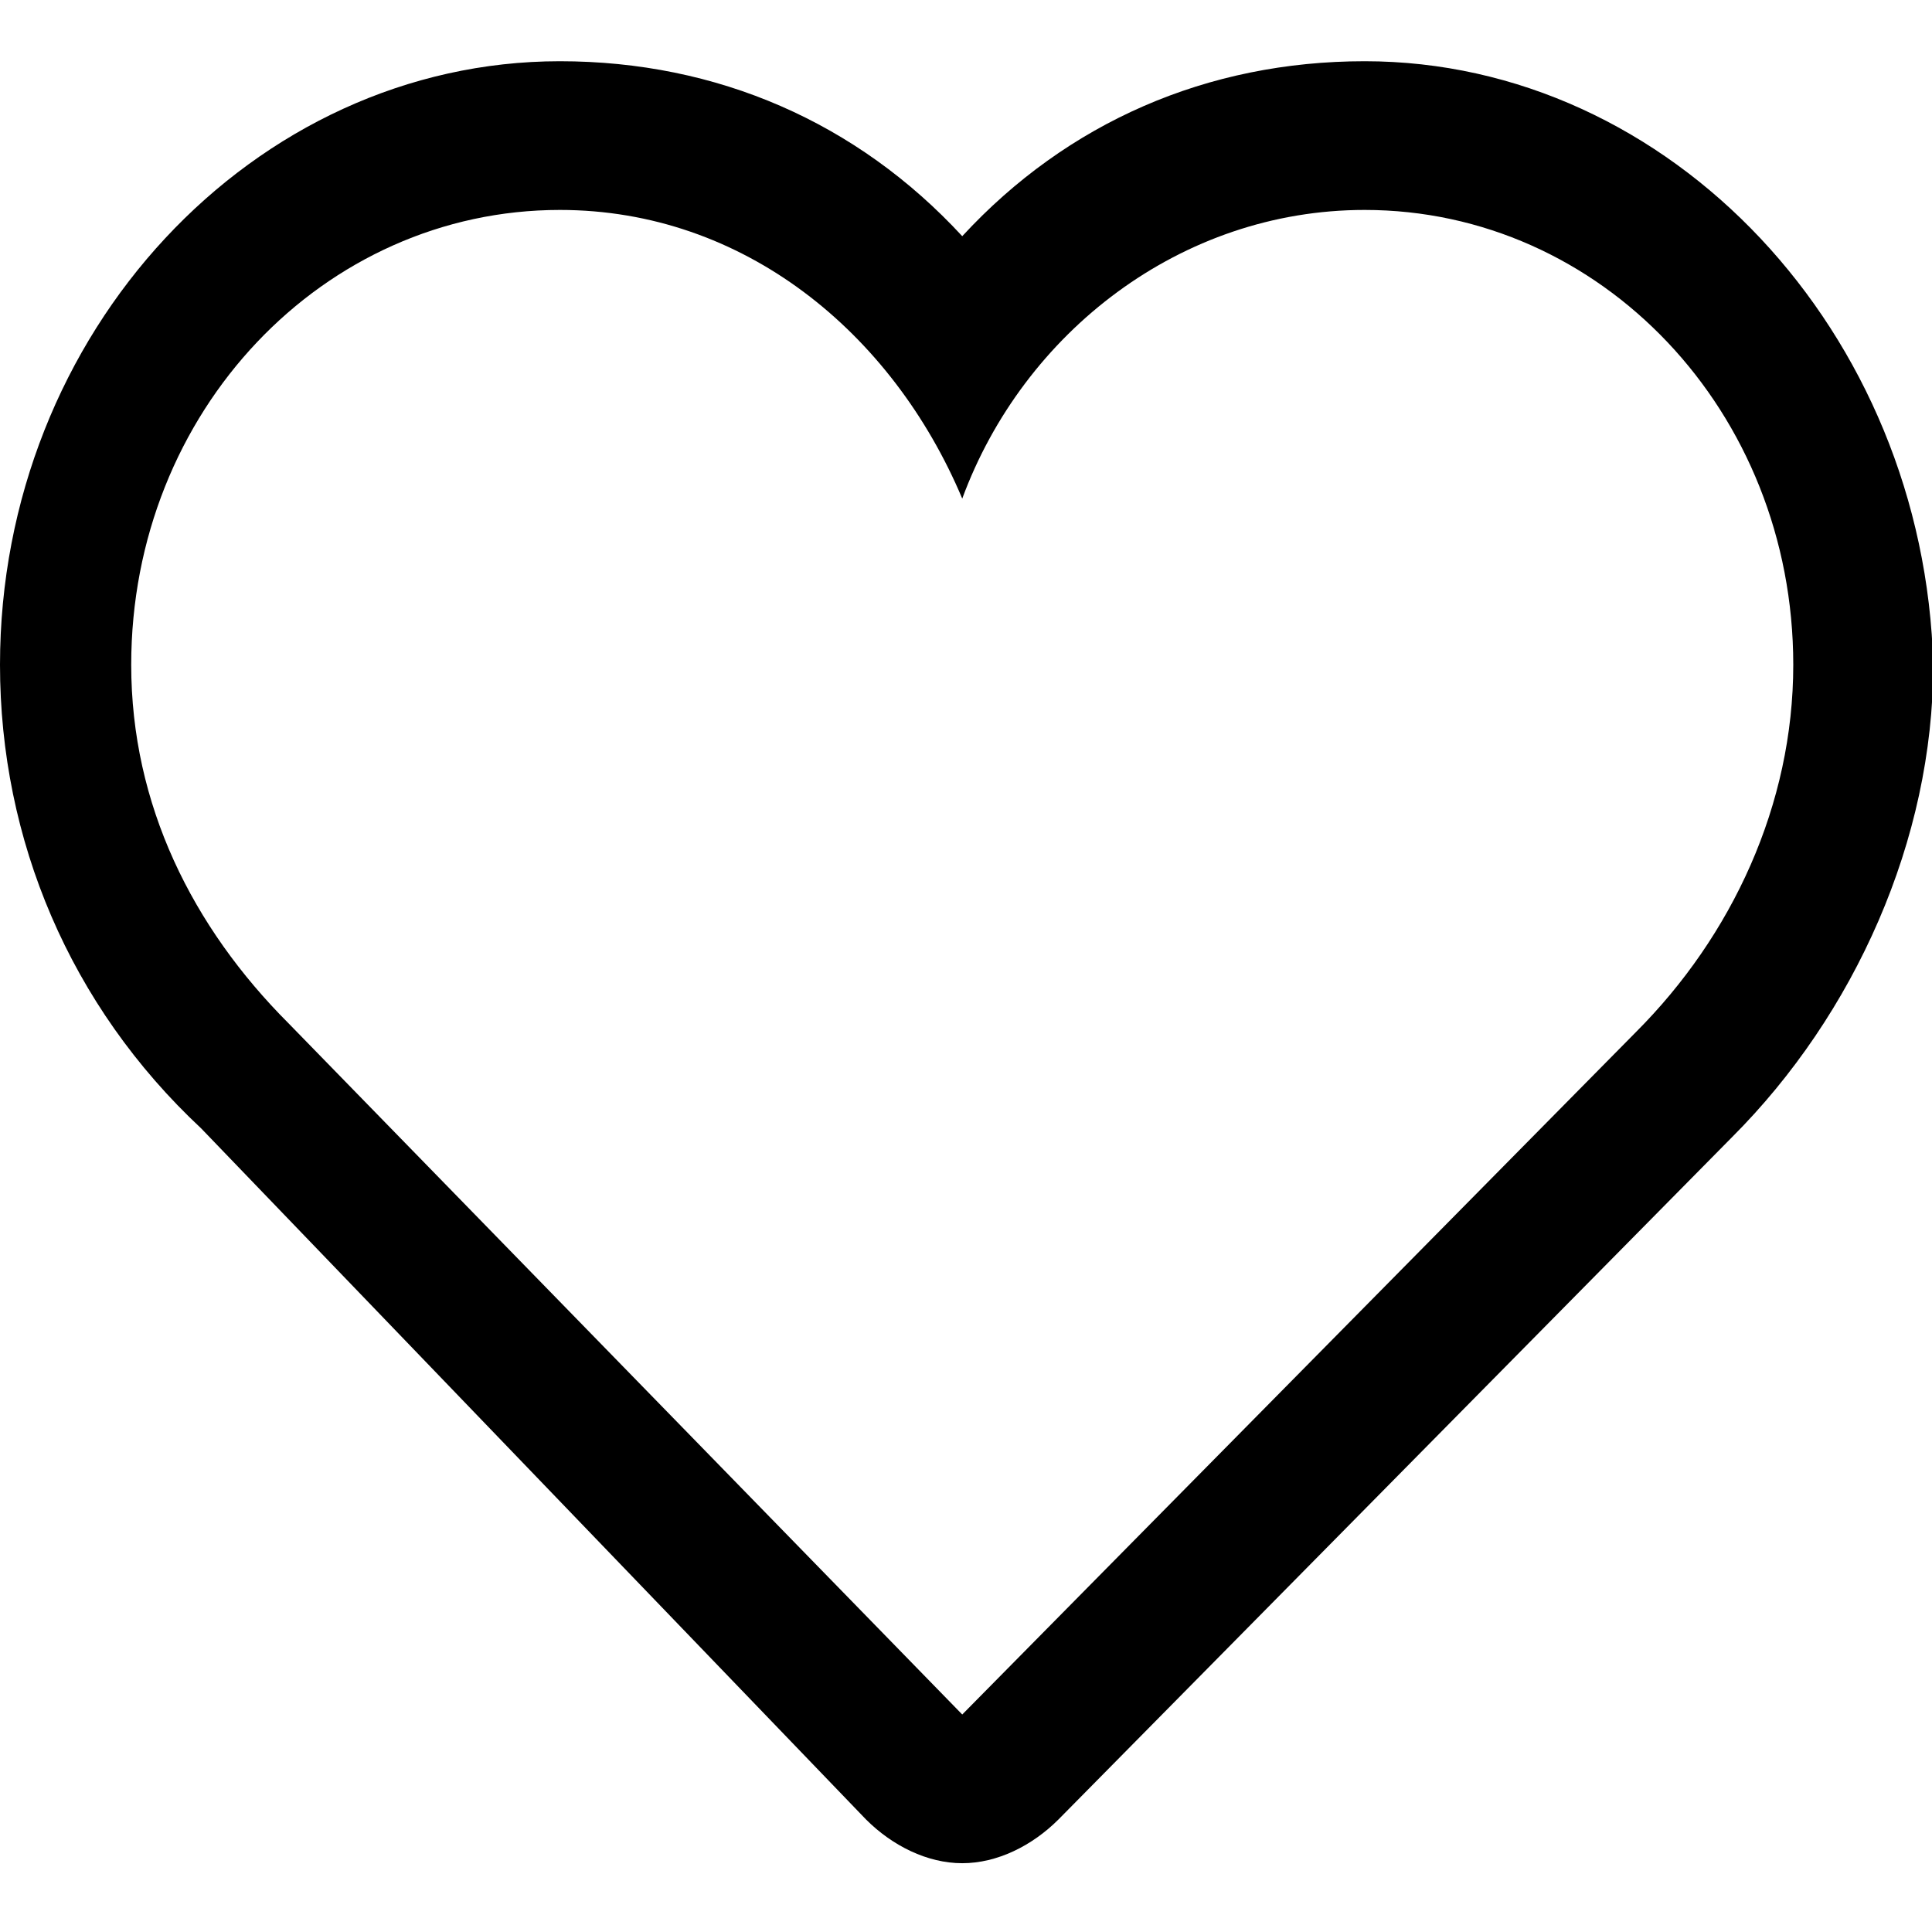
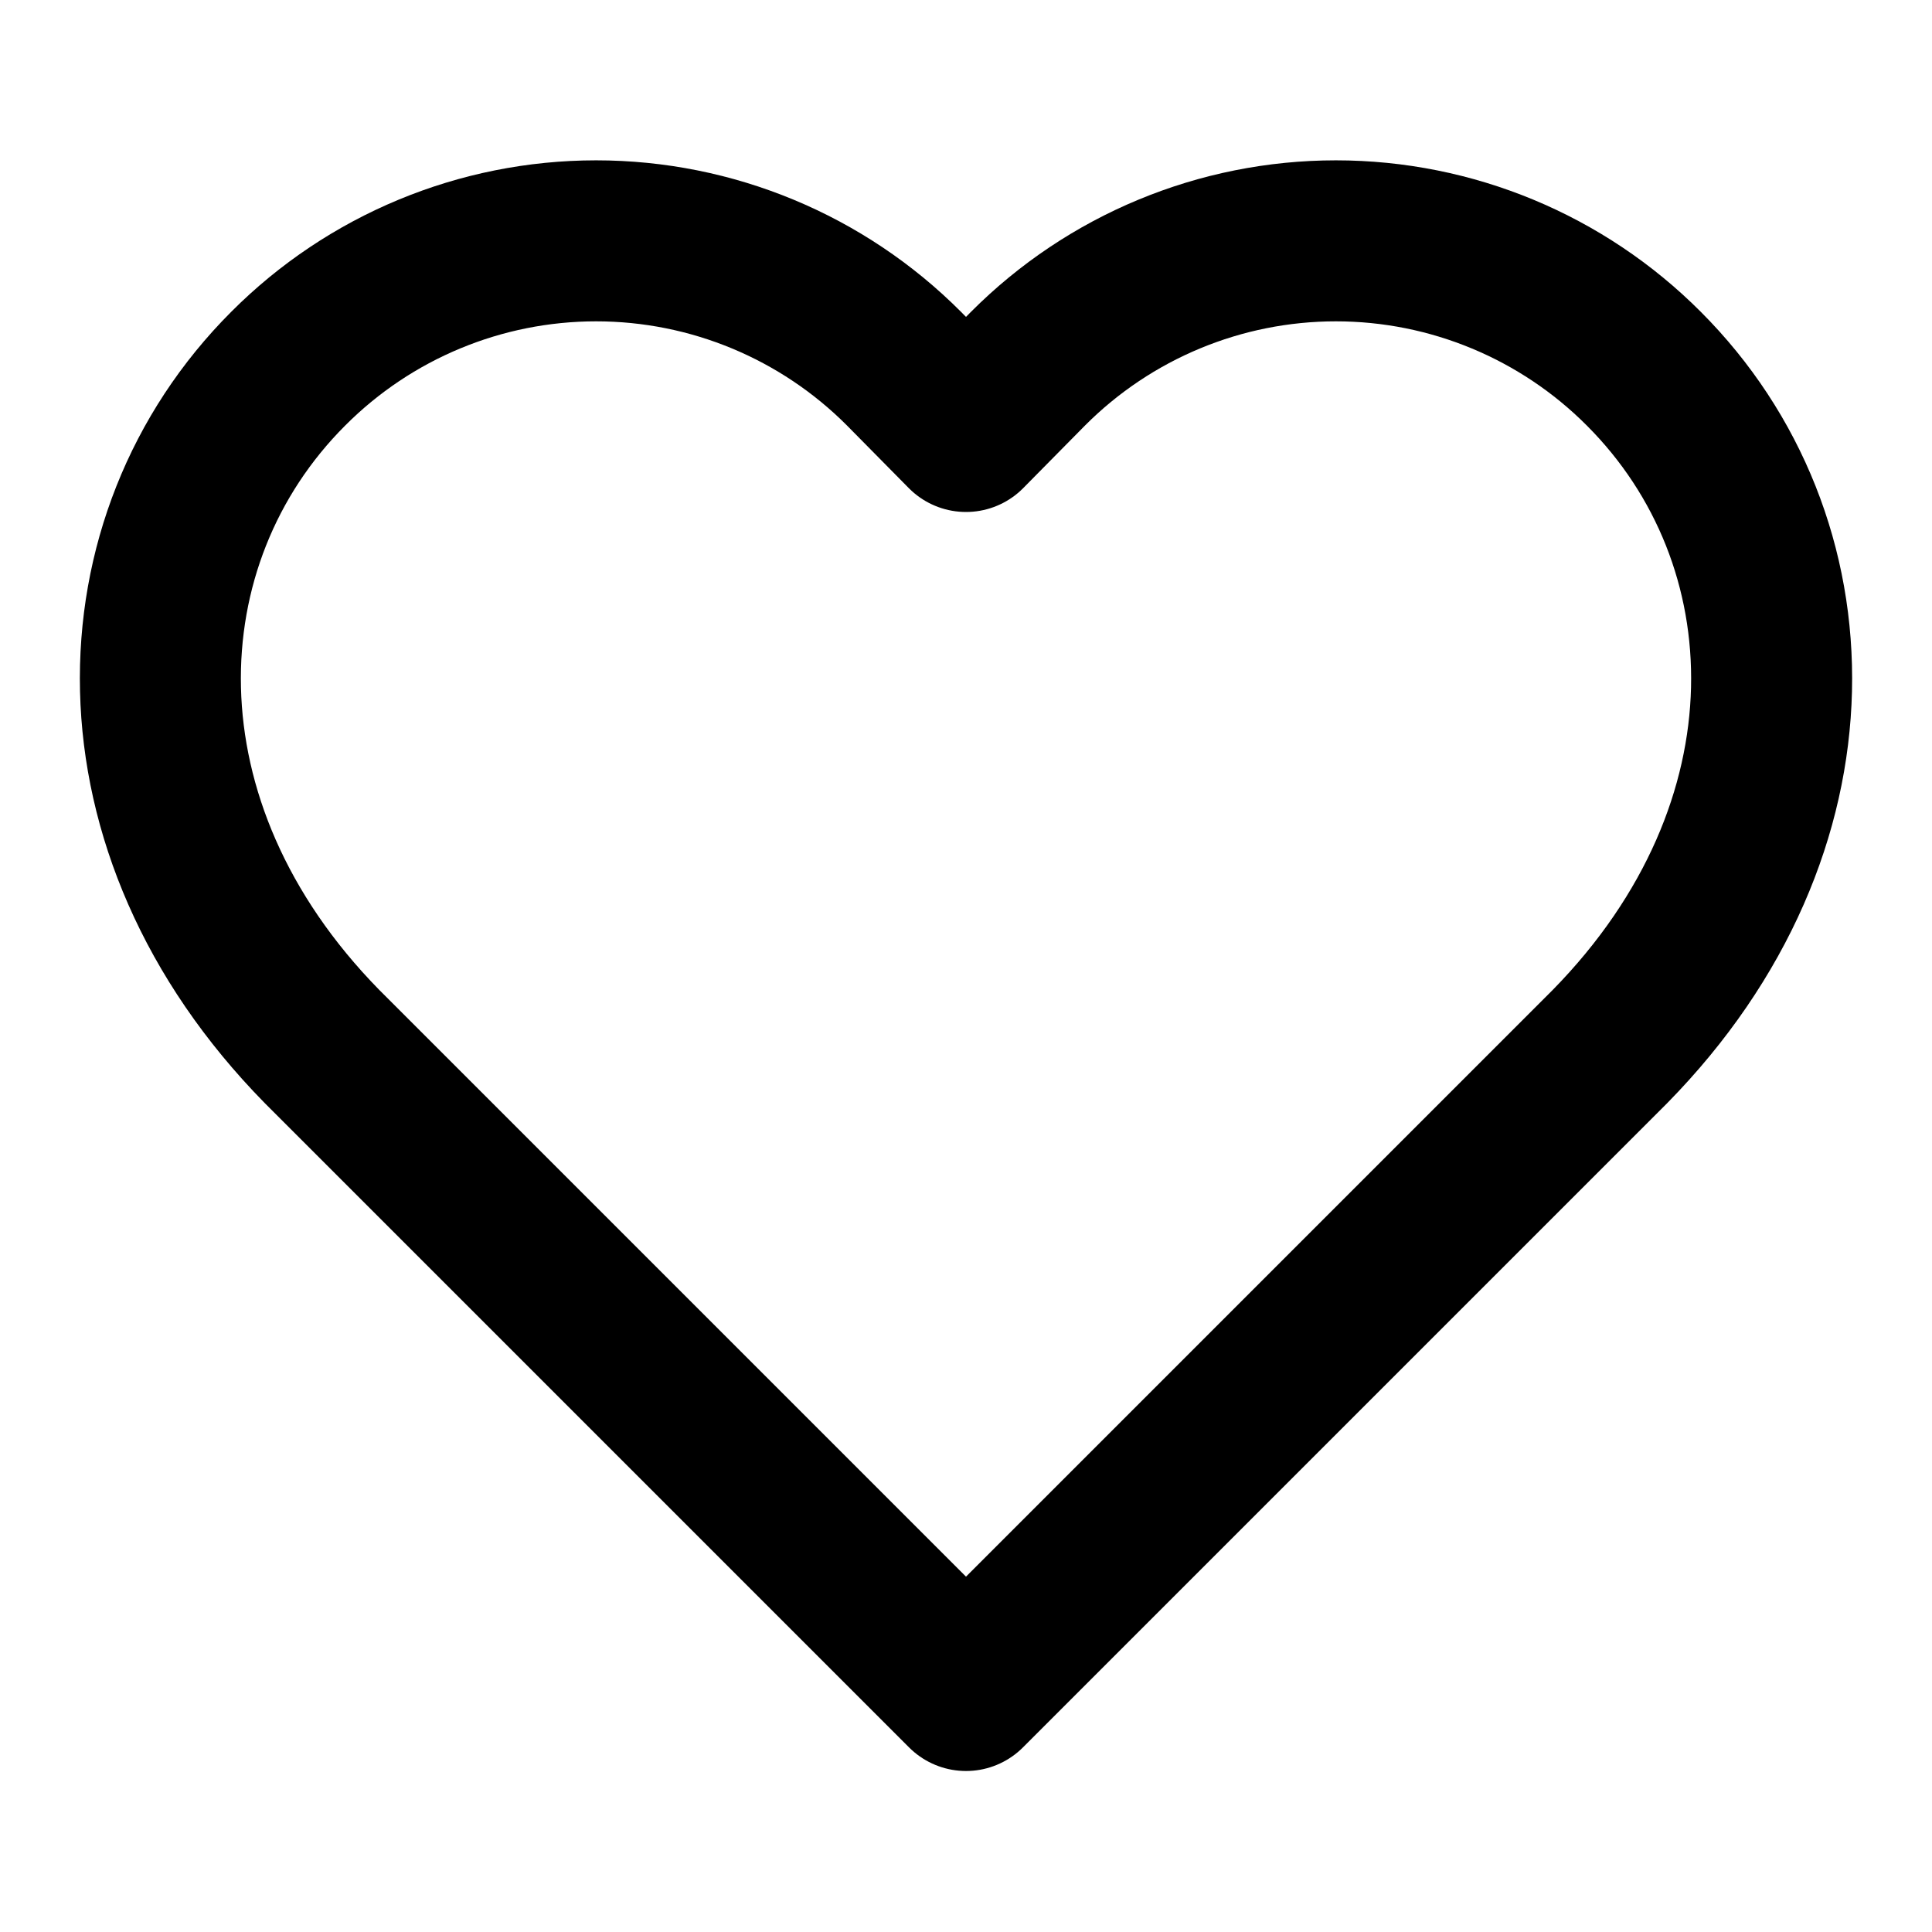
- <svg xmlns="http://www.w3.org/2000/svg" t="1638424279898" class="icon" viewBox="0 0 1028 1024" version="1.1" p-id="3301" width="200.781" height="200">
-   <defs>
-     <style type="text/css">@font-face { font-weight: 400; font-style: normal; font-family: Circular-Loom; src: url("https://cdn.loom.com/assets/fonts/circular/CircularXXWeb-Book-cd7d2bcec649b1243839a15d5eb8f0a3.woff2") format("woff2"); }
- @font-face { font-weight: 500; font-style: normal; font-family: Circular-Loom; src: url("https://cdn.loom.com/assets/fonts/circular/CircularXXWeb-Medium-d74eac43c78bd5852478998ce63dceb3.woff2") format("woff2"); }
- @font-face { font-weight: 700; font-style: normal; font-family: Circular-Loom; src: url("https://cdn.loom.com/assets/fonts/circular/CircularXXWeb-Bold-83b8ceaf77f49c7cffa44107561909e4.woff2") format("woff2"); }
- @font-face { font-weight: 900; font-style: normal; font-family: Circular-Loom; src: url("https://cdn.loom.com/assets/fonts/circular/CircularXXWeb-Black-bf067ecb8aa777ceb6df7d72226febca.woff2") format("woff2"); }
- </style>
-   </defs>
-   <path d="M726.109 32.582c-83.782 0-158.255 32.582-214.109 93.091-55.855-60.509-130.327-93.091-214.109-93.091C134.982 32.582 0 176.873 0 353.745c0 93.091 37.236 181.527 107.055 246.691l353.745 367.709c13.964 13.964 32.582 23.273 51.2 23.273 18.618 0 37.236-9.309 51.2-23.273l358.4-363.055c65.164-65.164 107.055-158.255 107.055-251.345-4.655-176.873-139.636-321.164-302.545-321.164z m144.291 516.655L512 912.291l-358.4-367.709c-51.2-51.2-83.782-116.364-83.782-190.836 0-134.982 102.4-242.036 228.073-242.036 97.745 0 176.873 65.164 214.109 153.6 32.582-88.436 116.364-153.6 214.109-153.6 125.673 0 228.073 107.055 228.073 242.036 0 74.473-32.582 144.291-83.782 195.491z" p-id="3302" />
+ <svg xmlns="http://www.w3.org/2000/svg" width="24" height="24" viewBox="0 0 24 24" fill="none" stroke="currentColor" stroke-width="2" stroke-linecap="round" stroke-linejoin="round">
+   <path d="M20.42 4.58a5.4 5.4 0 00-7.65 0l-.77.78-.77-.78a5.4 5.4 0 00-7.65 0C1.46 6.7 1.33 10.28 4 13l8 8 8-8c2.67-2.72 2.54-6.3.42-8.42z" />
</svg>
